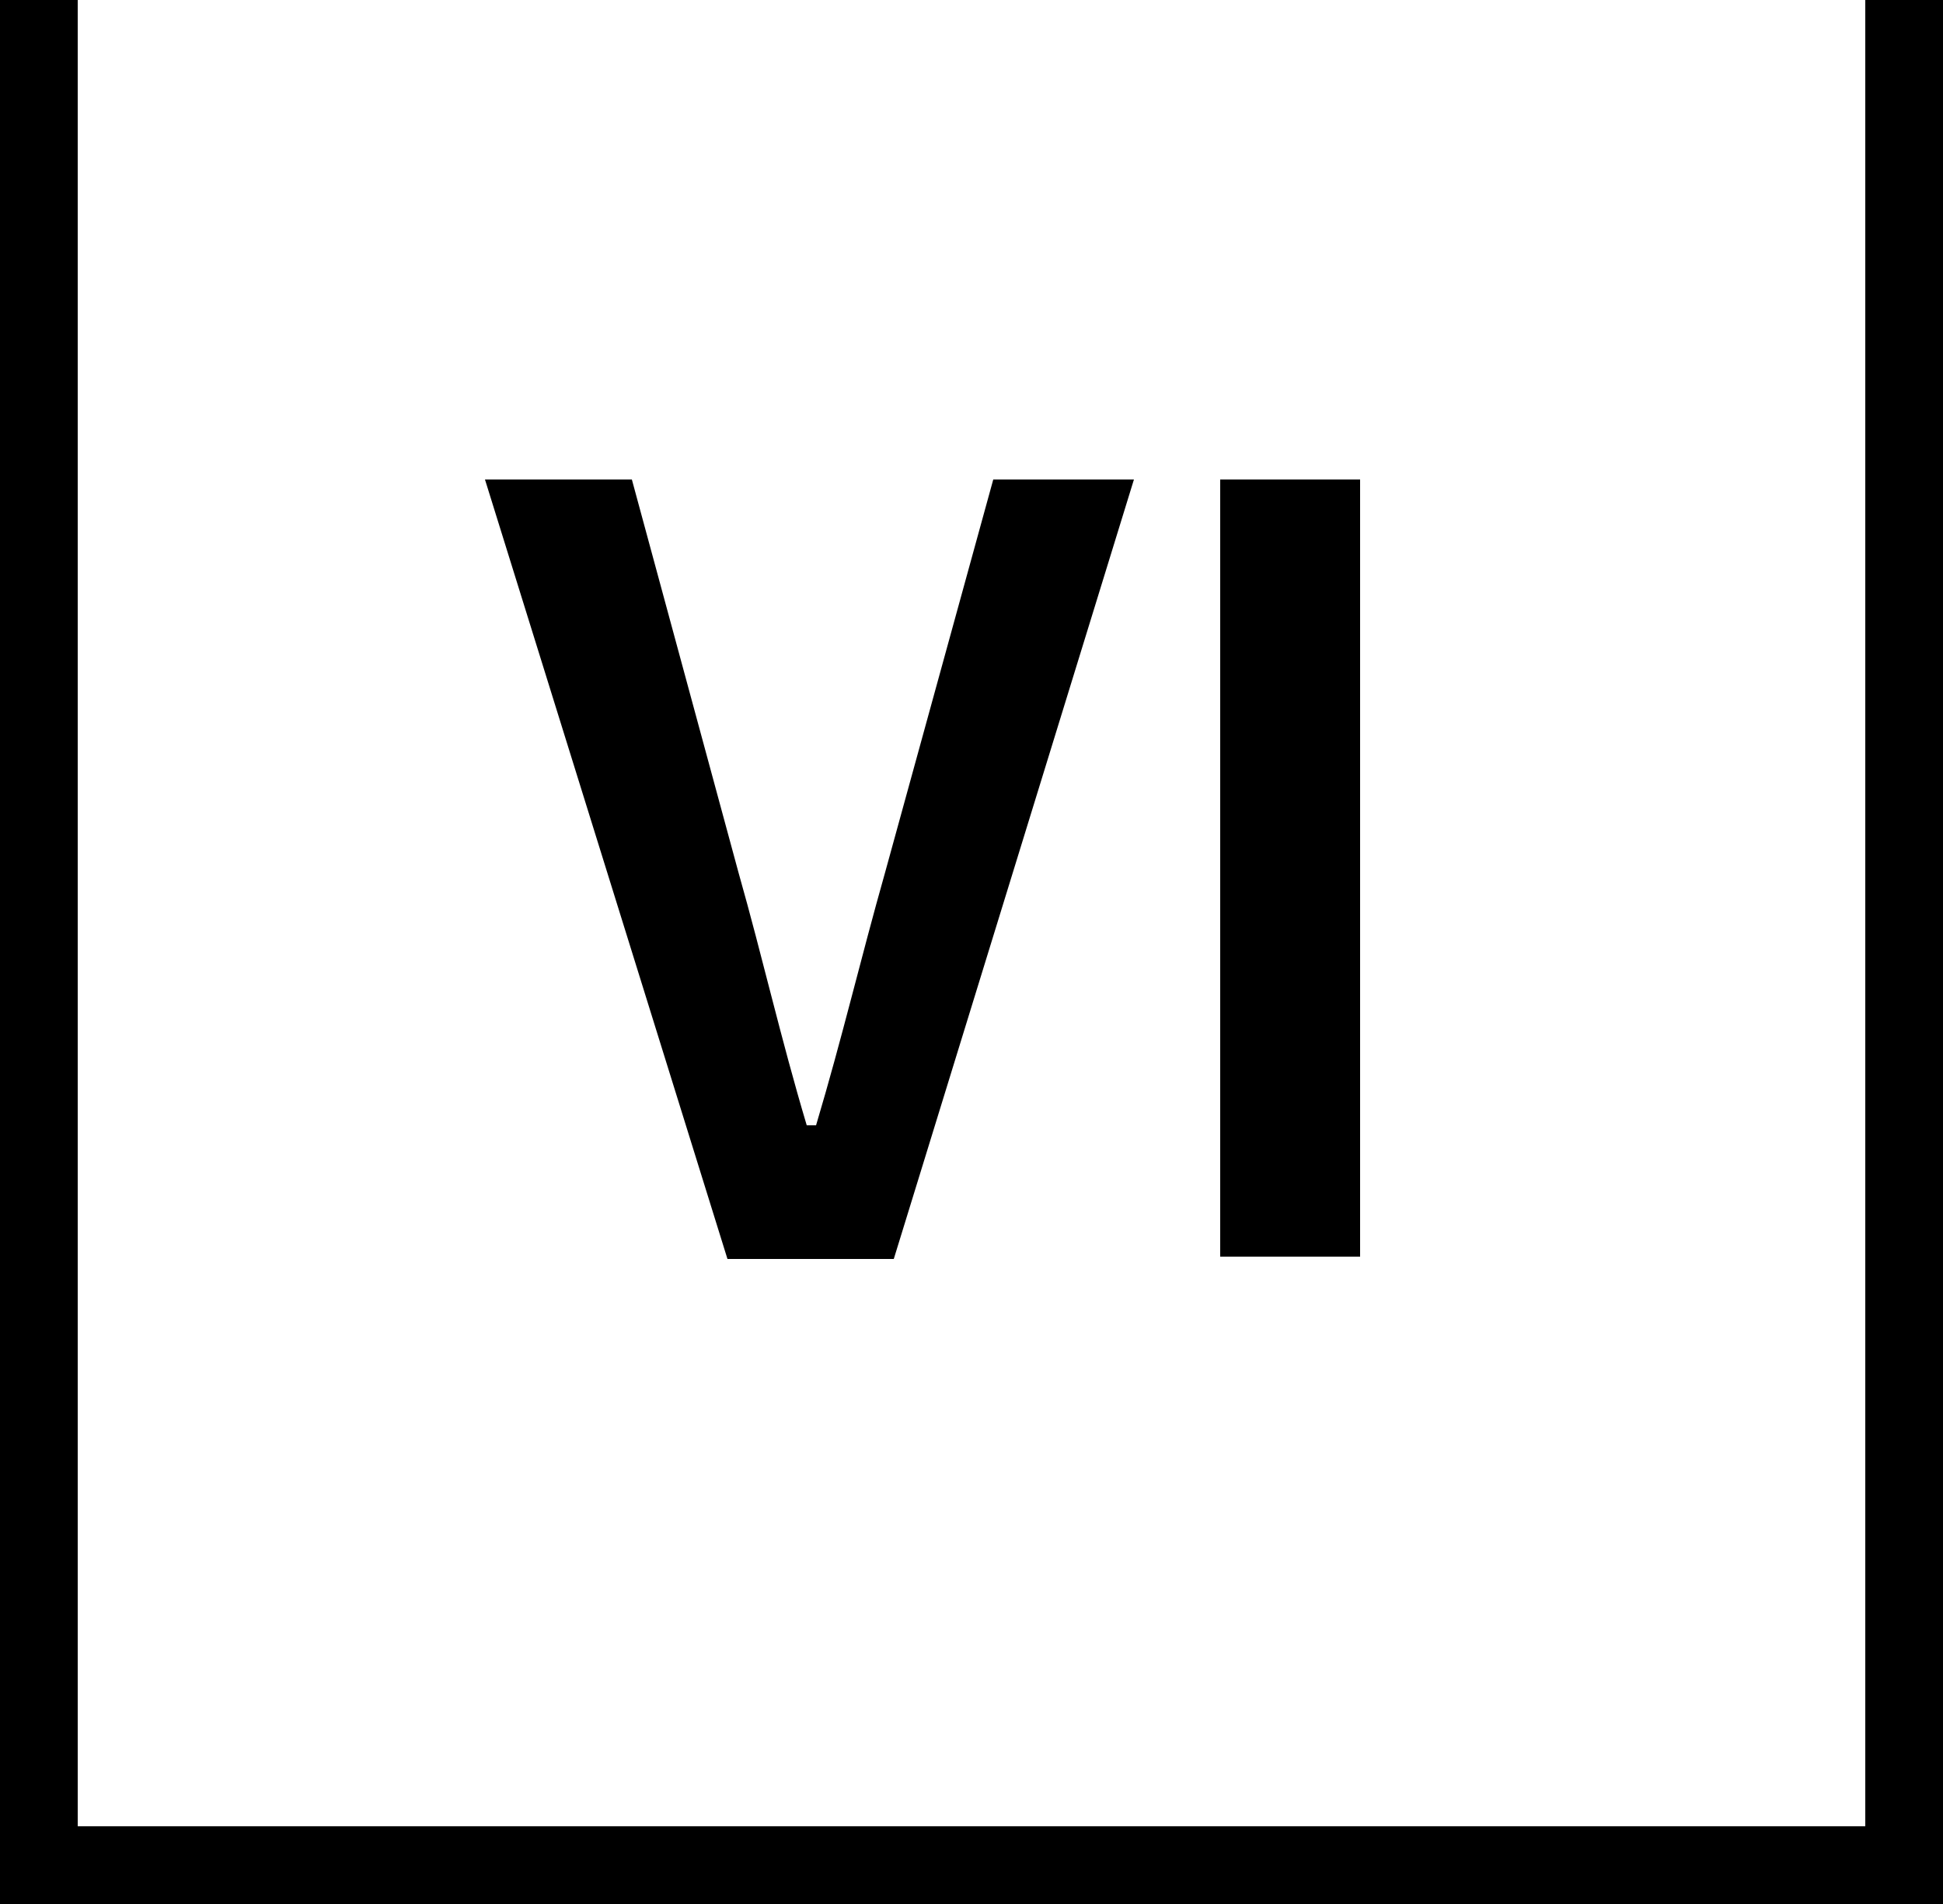
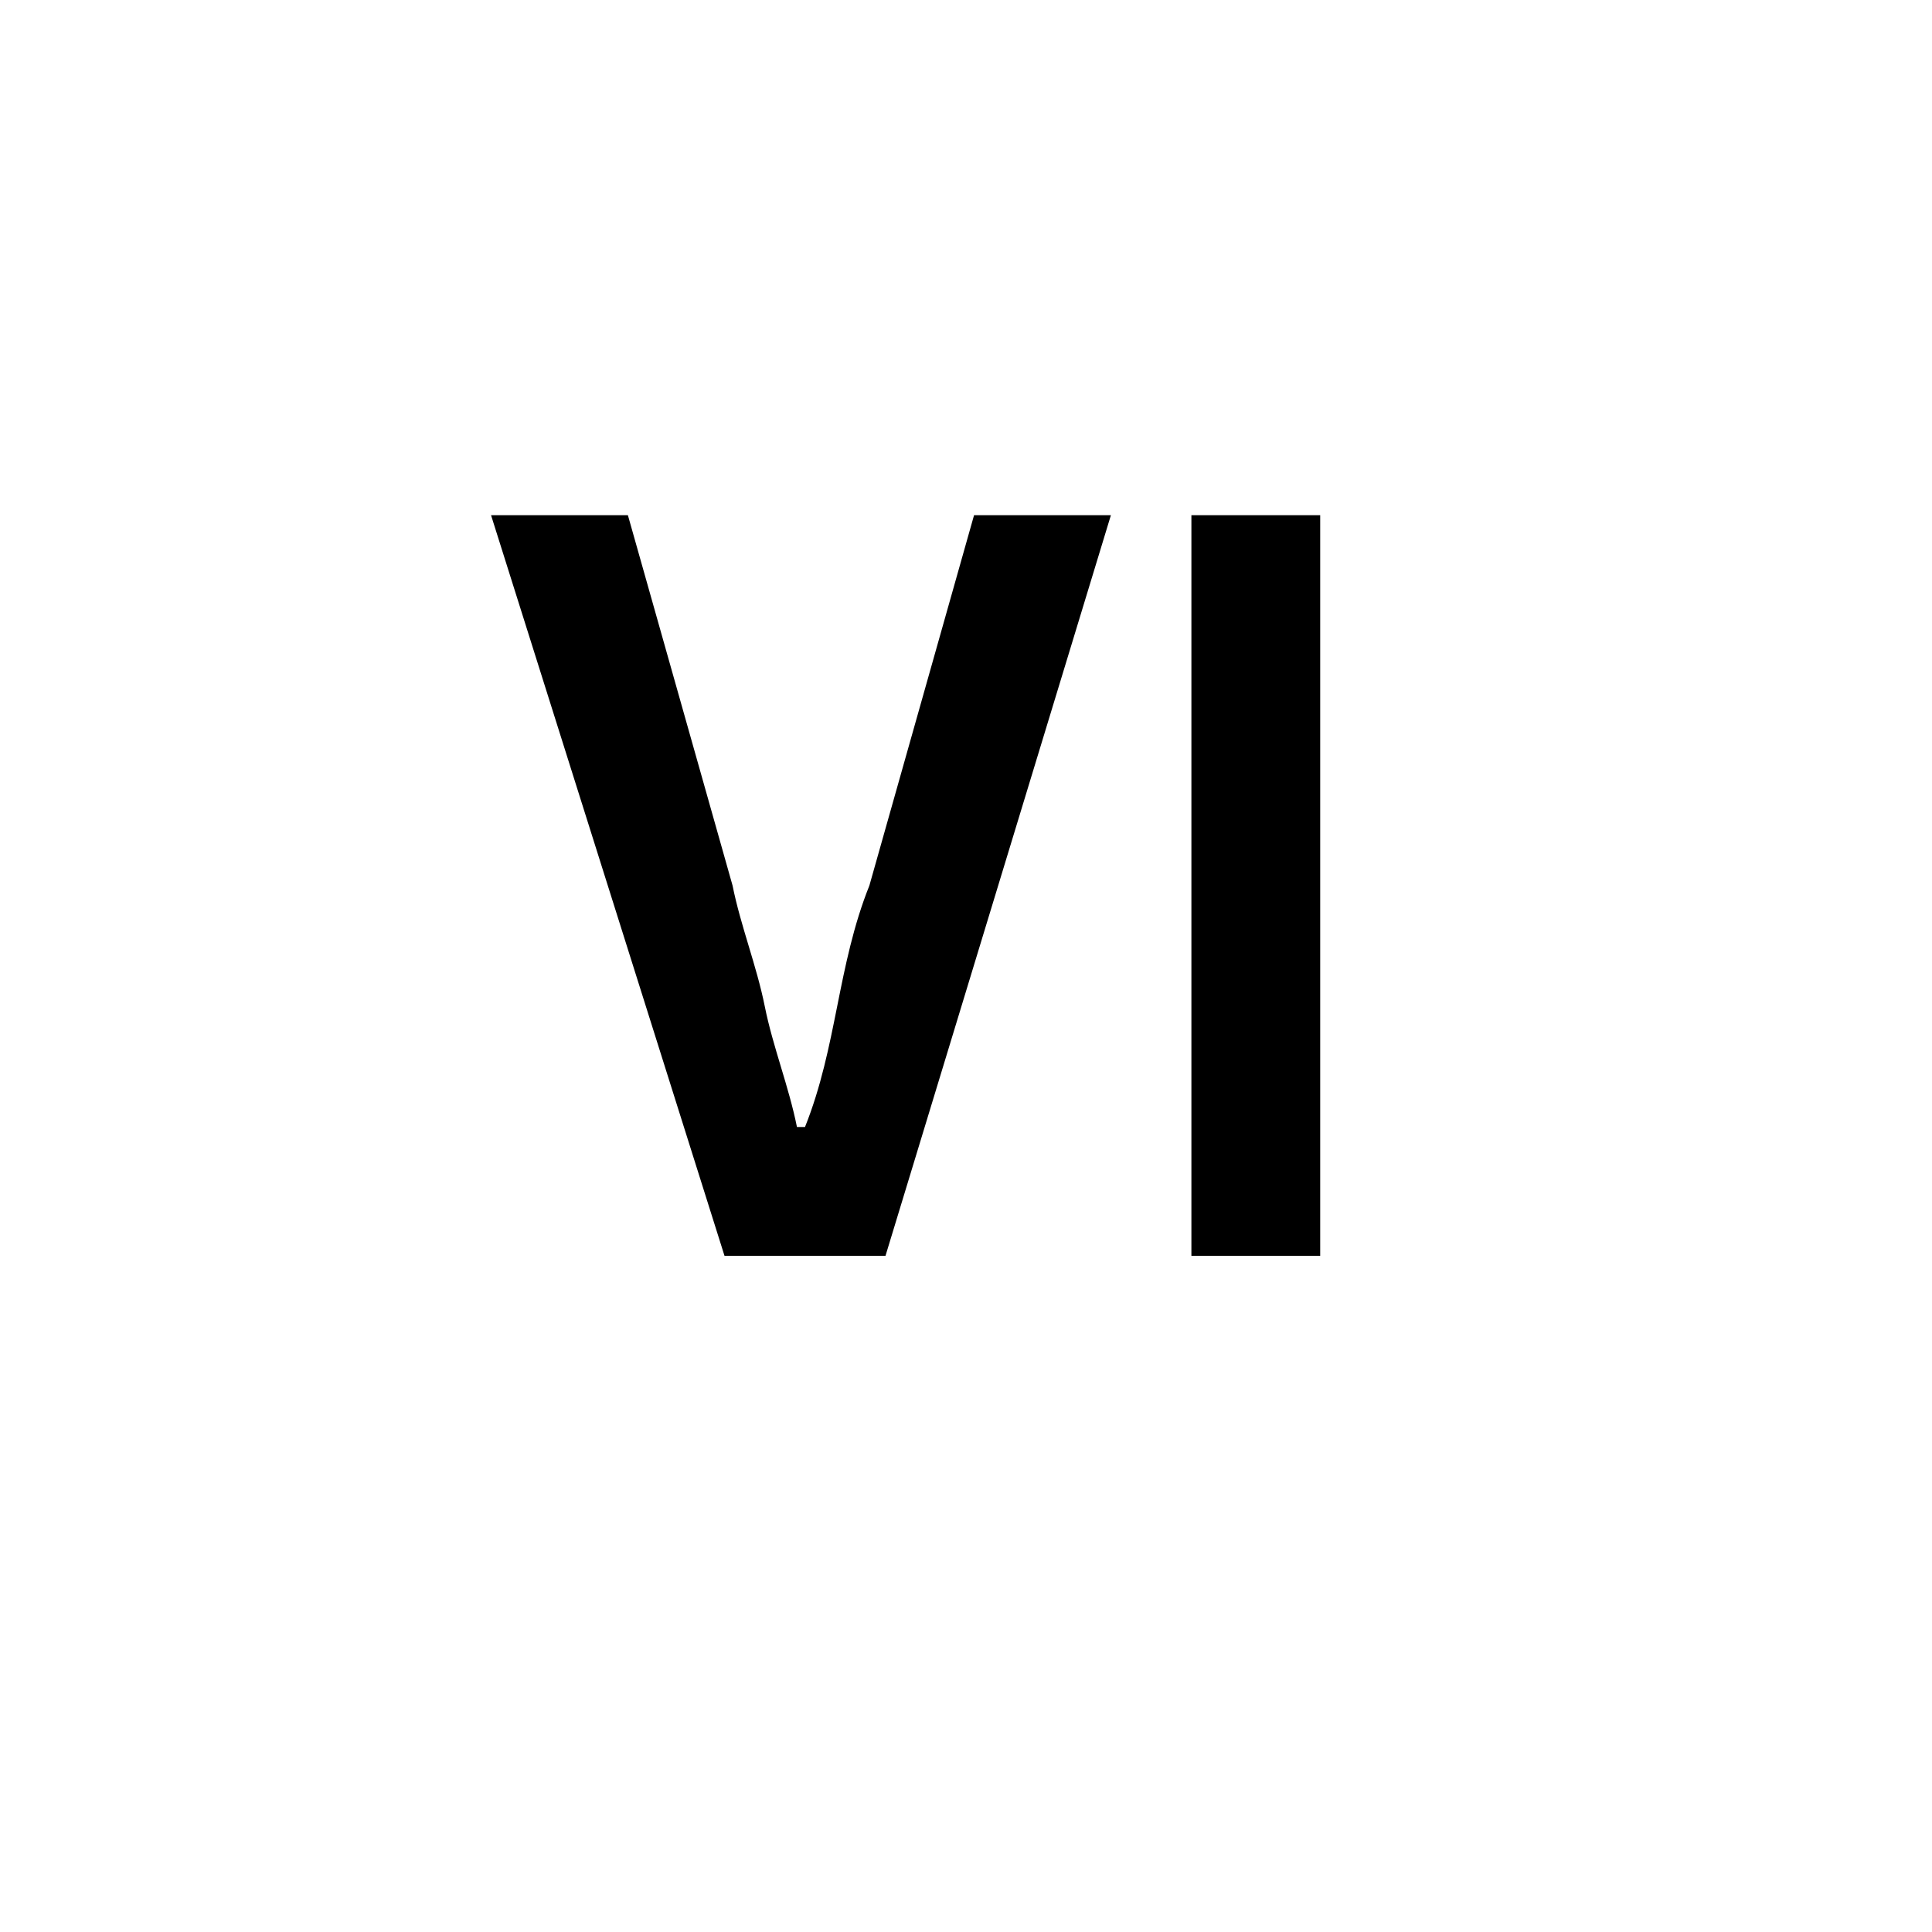
- <svg xmlns="http://www.w3.org/2000/svg" id="Layer_1" data-name="Layer 1" viewBox="0 0 25 24.5">
-   <defs>
-     <style>.cls-1{fill:none;stroke:#000;stroke-miterlimit:10;}</style>
-   </defs>
-   <polyline class="cls-1" points="24.5 0 24.5 24 0.5 24 0.5 0" />
-   <path d="M5.74,6.17H7.63L9,11.22c.32,1.13.54,2.12.88,3.26H10c.34-1.14.57-2.13.89-3.26l1.39-5.05h1.81L11,16.2H8.86Z" transform="translate(0.5)" />
-   <path d="M15.2,6.17H17v10H15.2Z" transform="translate(0.5)" />
+ <svg xmlns="http://www.w3.org/2000/svg" version="1.1" id="Layer_1" x="0px" y="0px" viewBox="0 0 24 24" style="enable-background:new 0 0 24 24;" xml:space="preserve">
+   <style type="text/css">
+ 	.st0{fill:none;}
+ </style>
+   <path class="st0" d="M0,0h24v24H0L0,0z" />
+   <g>
+     <path d="M9,15.6L6.1,6.4h1.7L9.1,11c0.1,0.5,0.3,1,0.4,1.5c0.1,0.5,0.3,1,0.4,1.5H10c0.2-0.5,0.3-1,0.4-1.5c0.1-0.5,0.2-1,0.4-1.5   l1.3-4.6h1.7l-2.8,9.2H9z" />
+     <path d="M14.8,15.6V6.4h1.6v9.2H14.8z" />
+   </g>
</svg>
